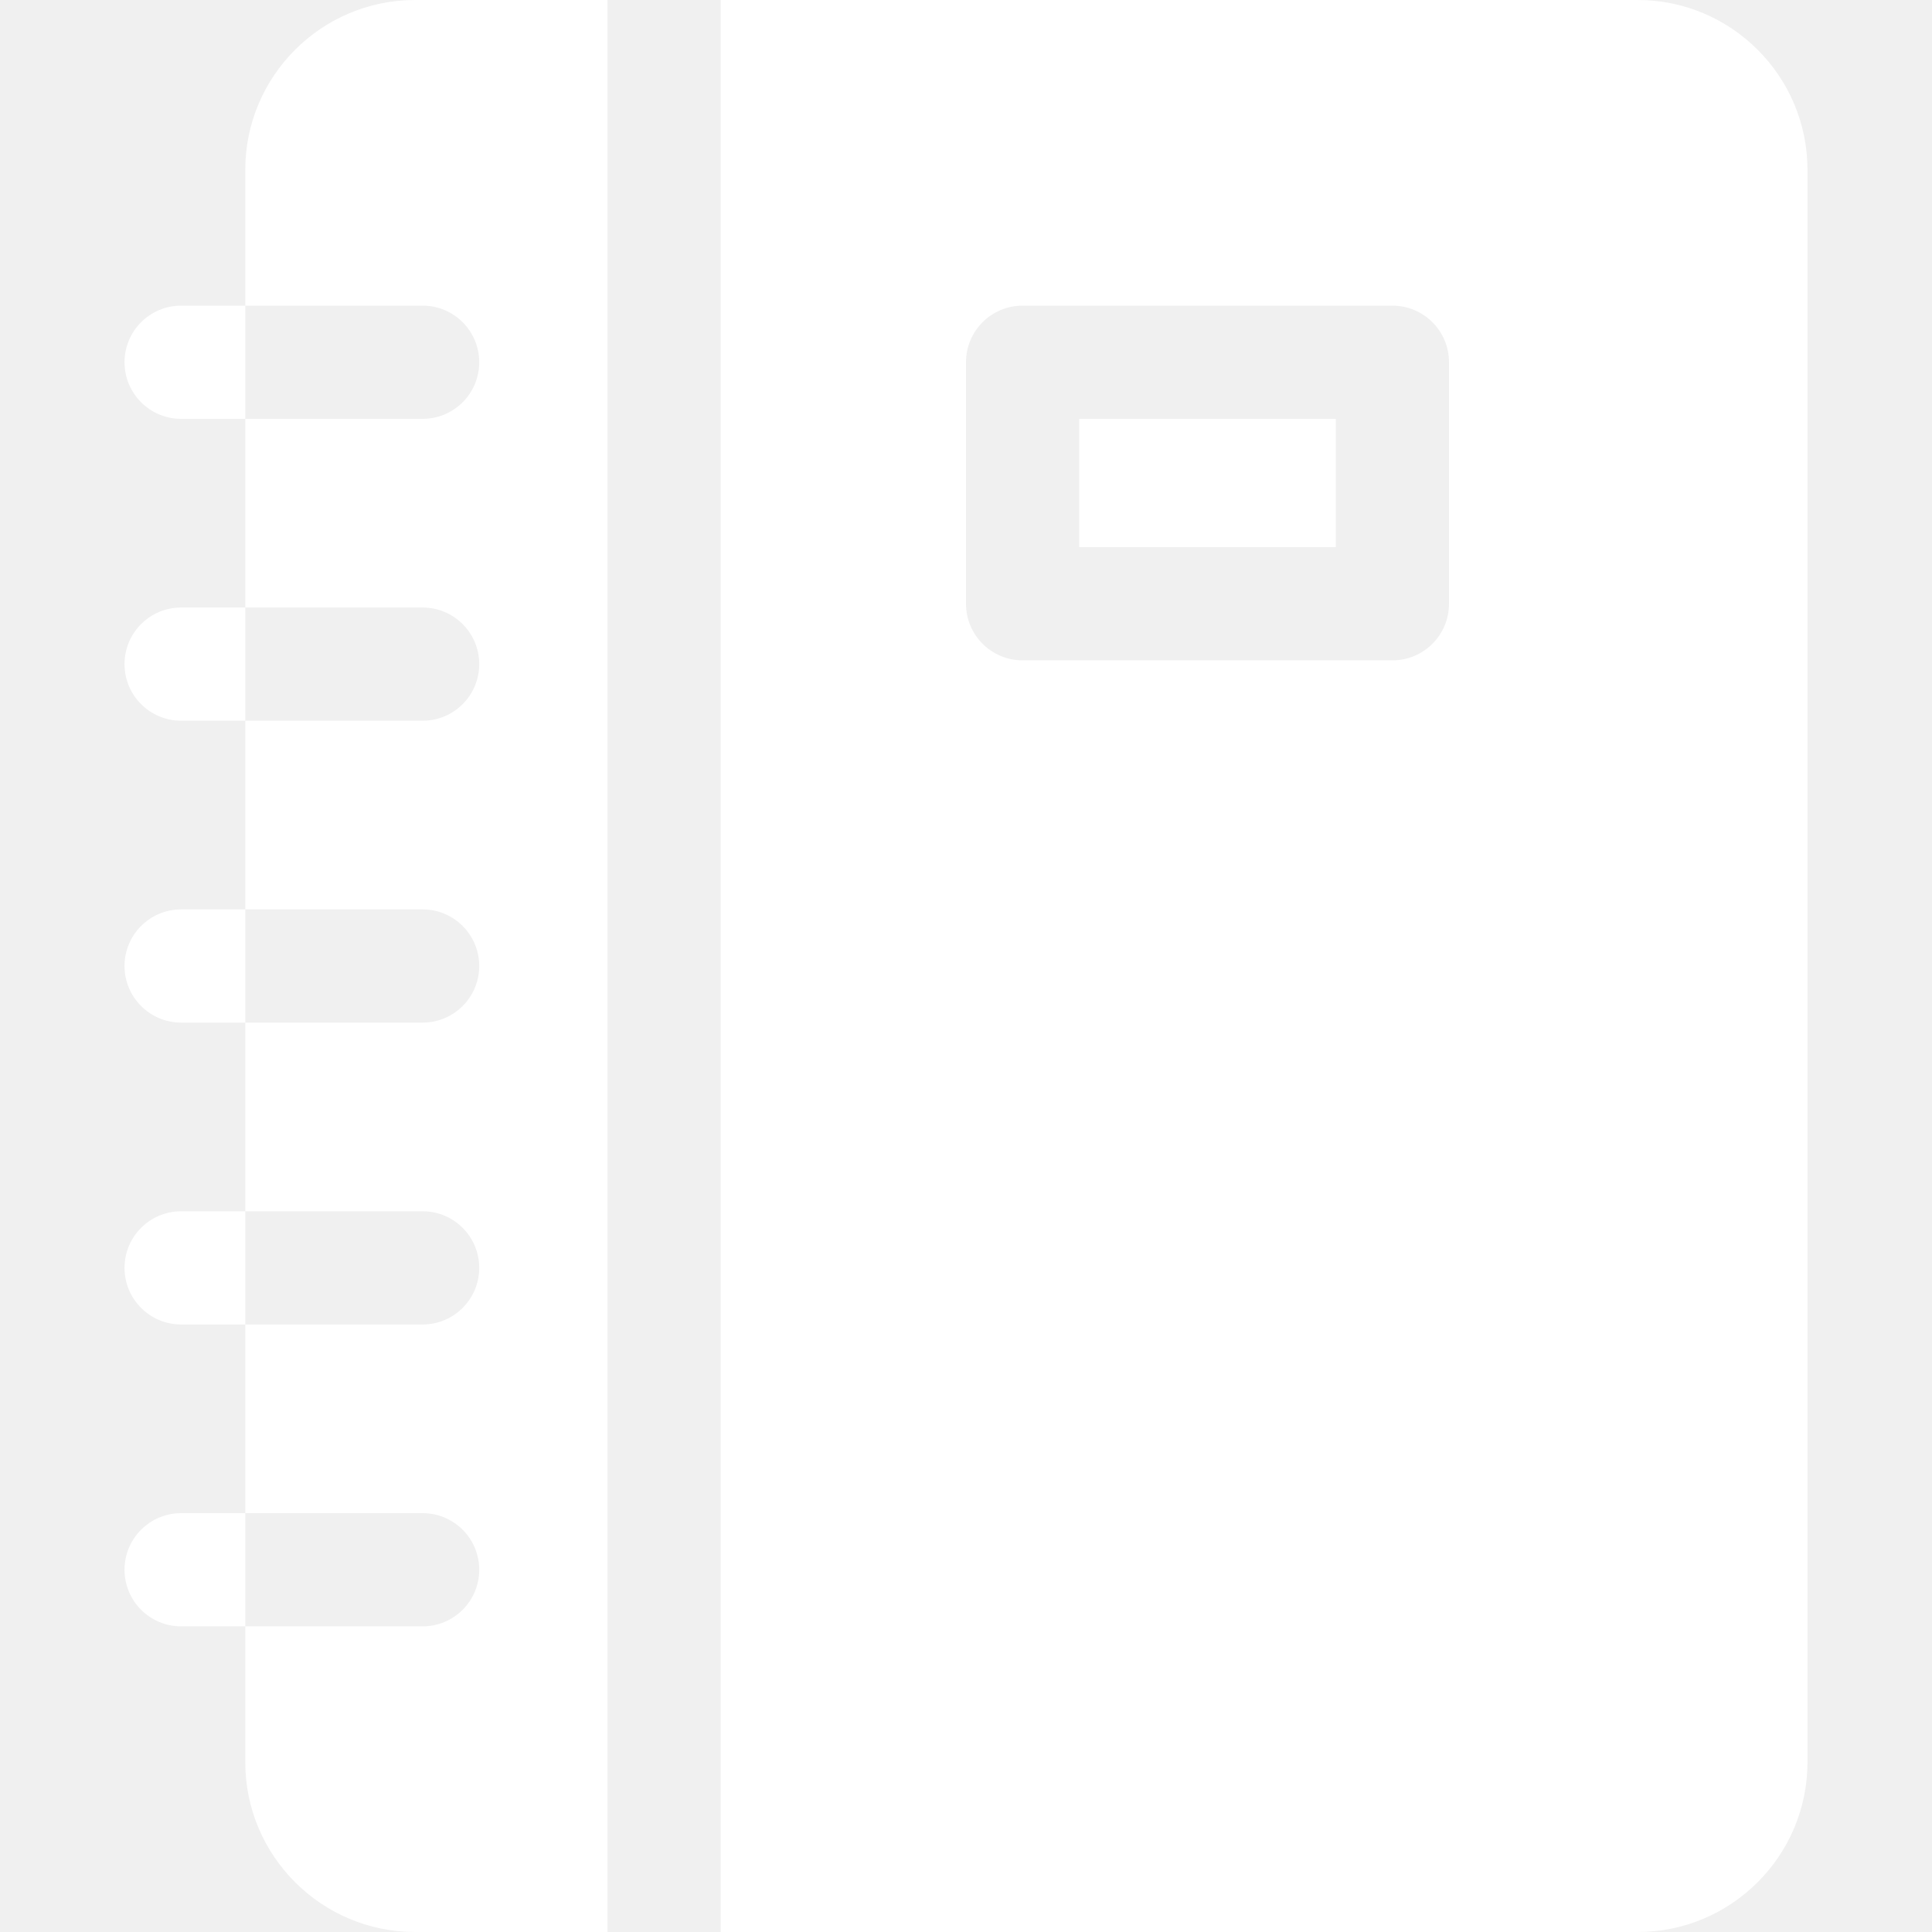
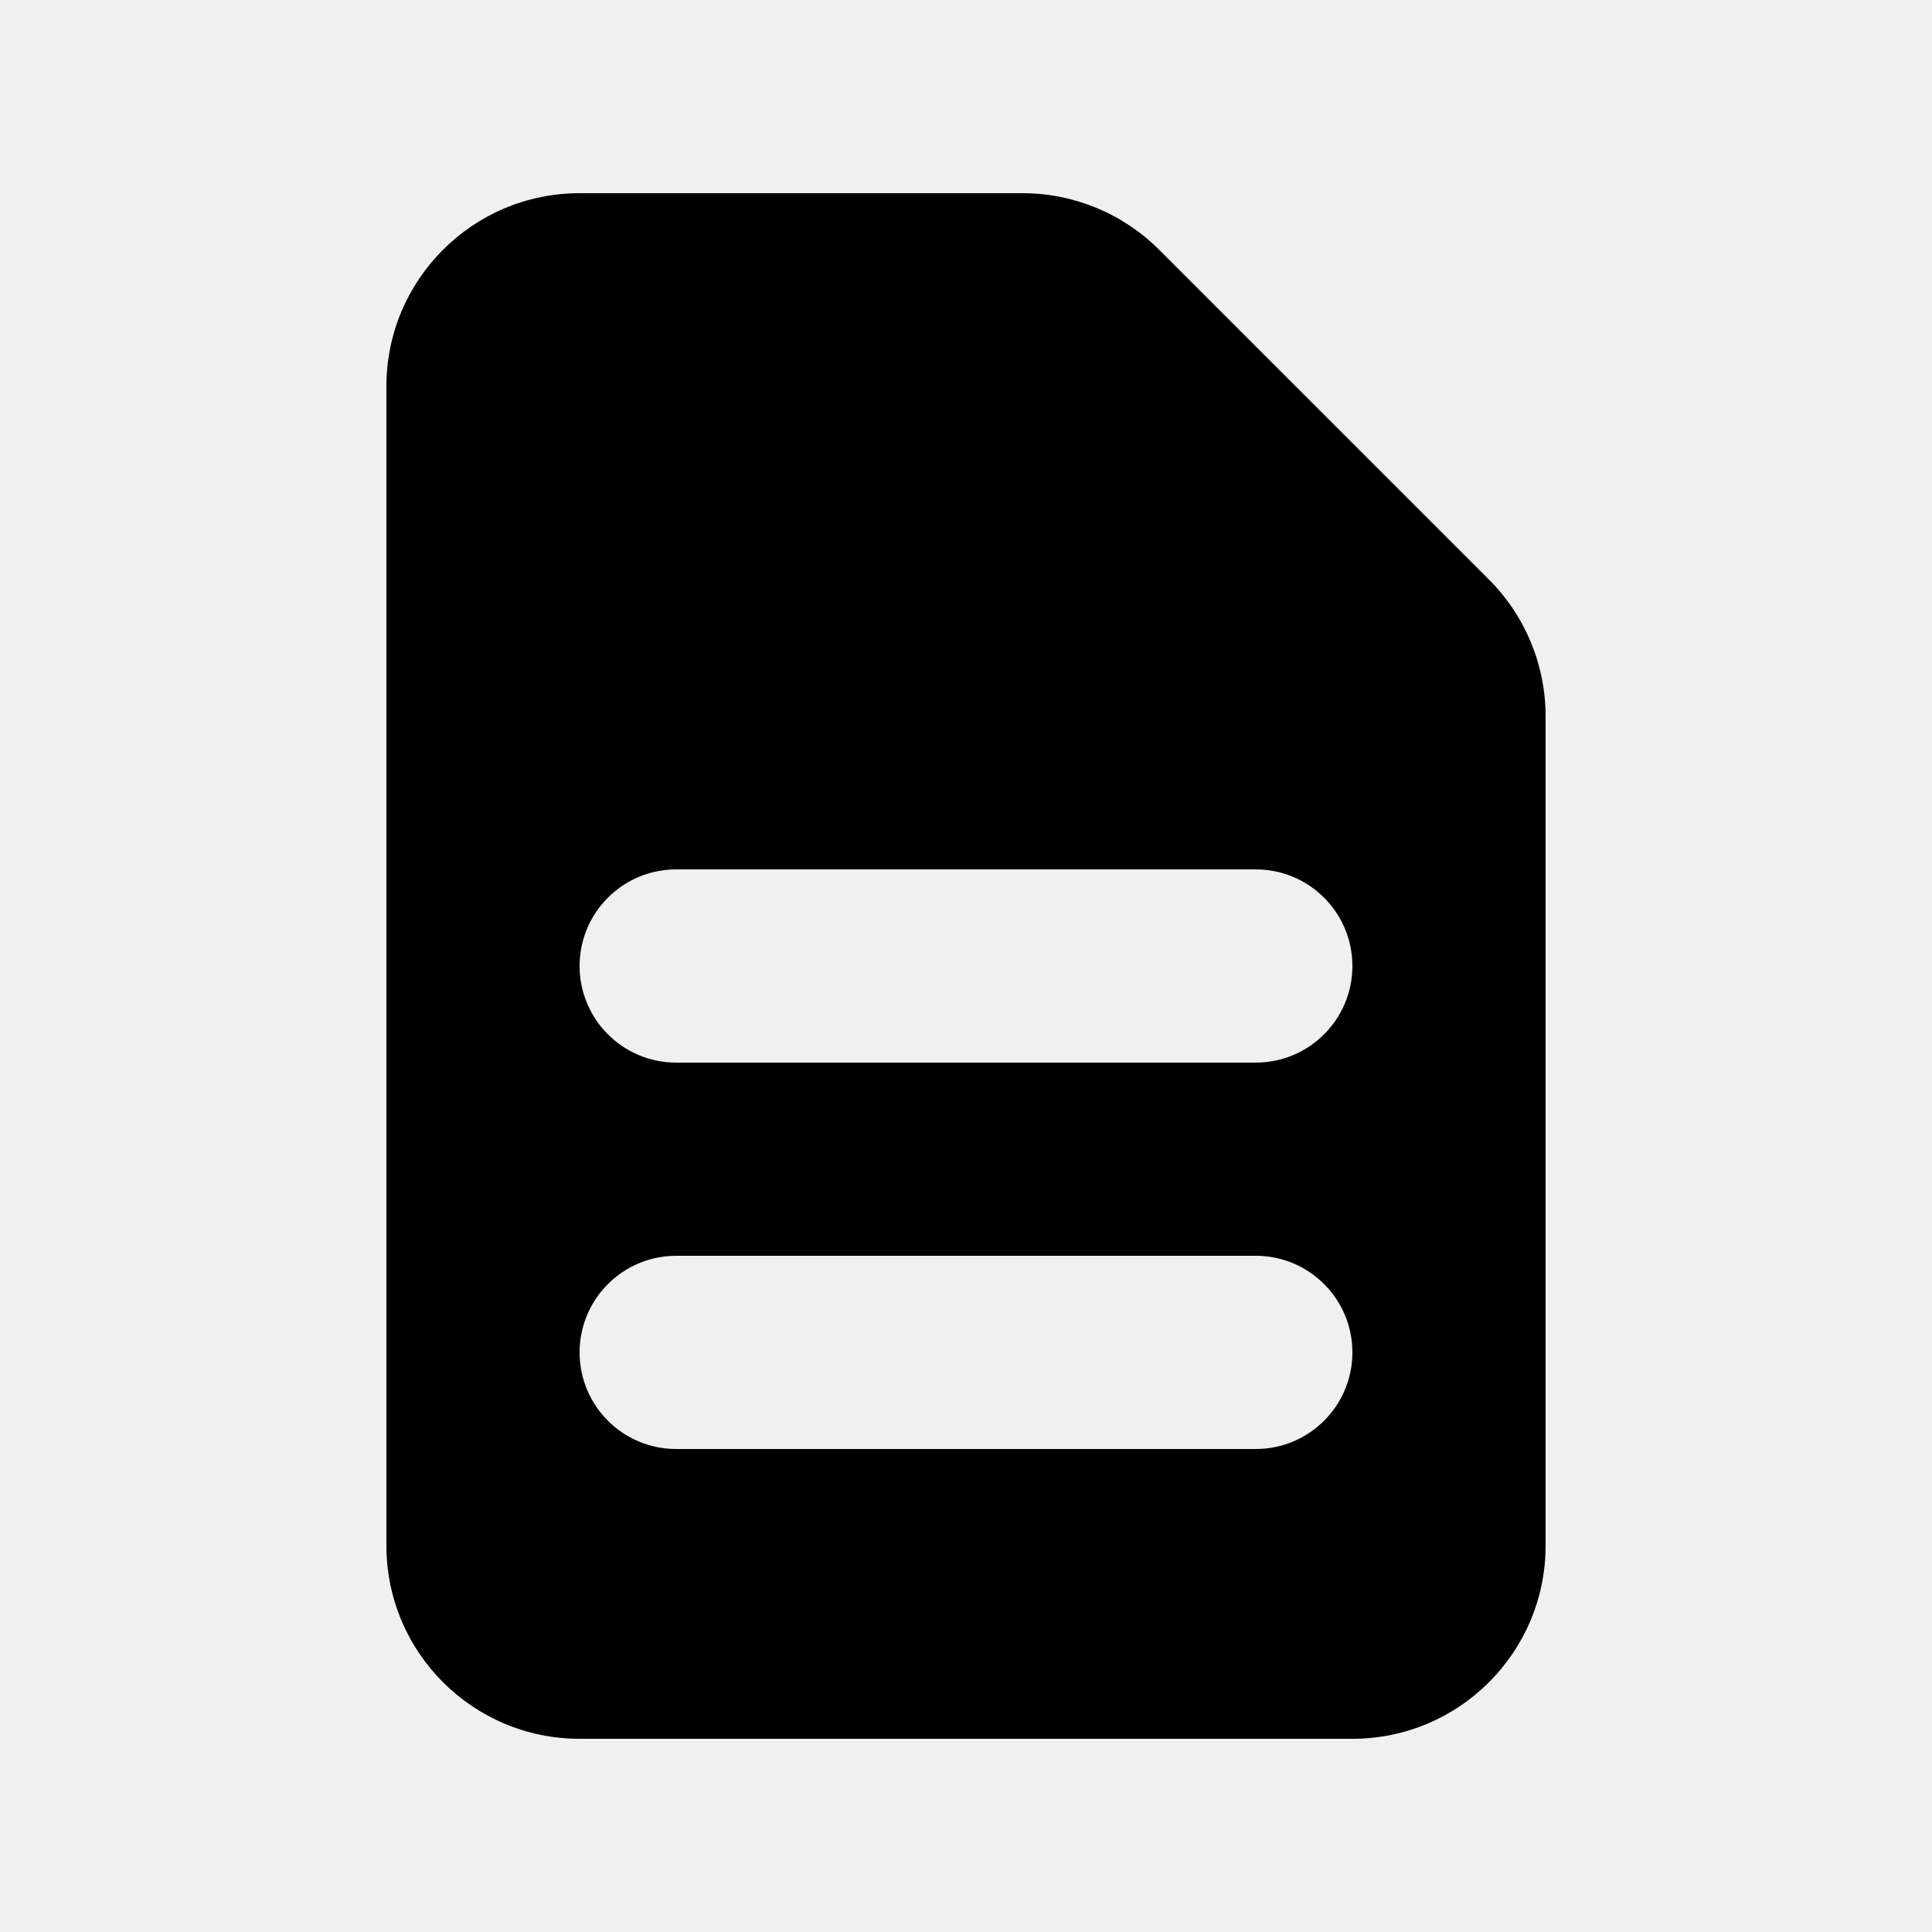
- <svg xmlns="http://www.w3.org/2000/svg" enable-background="new 0 0 512 512" height="512" width="512">
-   <rect id="backgroundrect" width="100%" height="100%" x="0" y="0" fill="none" stroke="none" />
-   <g class="currentLayer" style="">
-     <g id="svg_1" class="selected" fill="#ffffff" fill-opacity="1">
-       <path d="m65 161h-17c-8.284 0-15 6.716-15 15s6.716 15 15 15h17z" id="svg_2" fill="#ffffff" fill-opacity="1" />
-       <path d="m65 401h-17c-8.284 0-15 6.716-15 15s6.716 15 15 15h17z" id="svg_3" fill="#ffffff" fill-opacity="1" />
-       <path d="m65 321h-17c-8.284 0-15 6.716-15 15s6.716 15 15 15h17z" id="svg_4" fill="#ffffff" fill-opacity="1" />
-       <path d="m65 241h-17c-8.284 0-15 6.716-15 15s6.716 15 15 15h17z" id="svg_5" fill="#ffffff" fill-opacity="1" />
-       <path d="m65 81h-17c-8.284 0-15 6.716-15 15s6.716 15 15 15h17z" id="svg_6" fill="#ffffff" fill-opacity="1" />
-       <path d="m161 0h-51c-24.813 0-45 20.187-45 45v36h47c8.284 0 15 6.716 15 15s-6.716 15-15 15c-13.652 0-32.31 0-47 0v50h47c8.284 0 15 6.716 15 15s-6.716 15-15 15c-24.358 0-10.12 0-47 0v50h47c8.284 0 15 6.716 15 15s-6.716 15-15 15c-13.652 0-32.31 0-47 0v50h47c8.284 0 15 6.716 15 15s-6.716 15-15 15c-24.358 0-10.12 0-47 0v50h47c8.284 0 15 6.716 15 15s-6.716 15-15 15c-13.652 0-32.31 0-47 0v36c0 24.813 20.187 45 45 45h51z" id="svg_7" fill="#ffffff" fill-opacity="1" />
-       <path d="m286 111h68v34h-68z" id="svg_8" fill="#ffffff" fill-opacity="1" />
-       <path d="m434 0h-243v512h243c24.813 0 45-20.187 45-45v-422c0-24.813-20.187-45-45-45zm-50 160c0 8.284-6.716 15-15 15h-98c-8.284 0-15-6.716-15-15v-64c0-8.284 6.716-15 15-15h98c8.284 0 15 6.716 15 15z" id="svg_9" fill="#ffffff" fill-opacity="1" />
-     </g>
-   </g>
+ <svg xmlns="http://www.w3.org/2000/svg" class="h-5 w-5" viewBox="0 0 20 20" fill="currentColor">
+   <path fill-rule="evenodd" d="M4 4a2 2 0 012-2h4.586A2 2 0 0112 2.586L15.414 6A2 2 0 0116 7.414V16a2 2 0 01-2 2H6a2 2 0 01-2-2V4zm2 6a1 1 0 011-1h6a1 1 0 110 2H7a1 1 0 01-1-1zm1 3a1 1 0 100 2h6a1 1 0 100-2H7z" clip-rule="evenodd" />
</svg>
